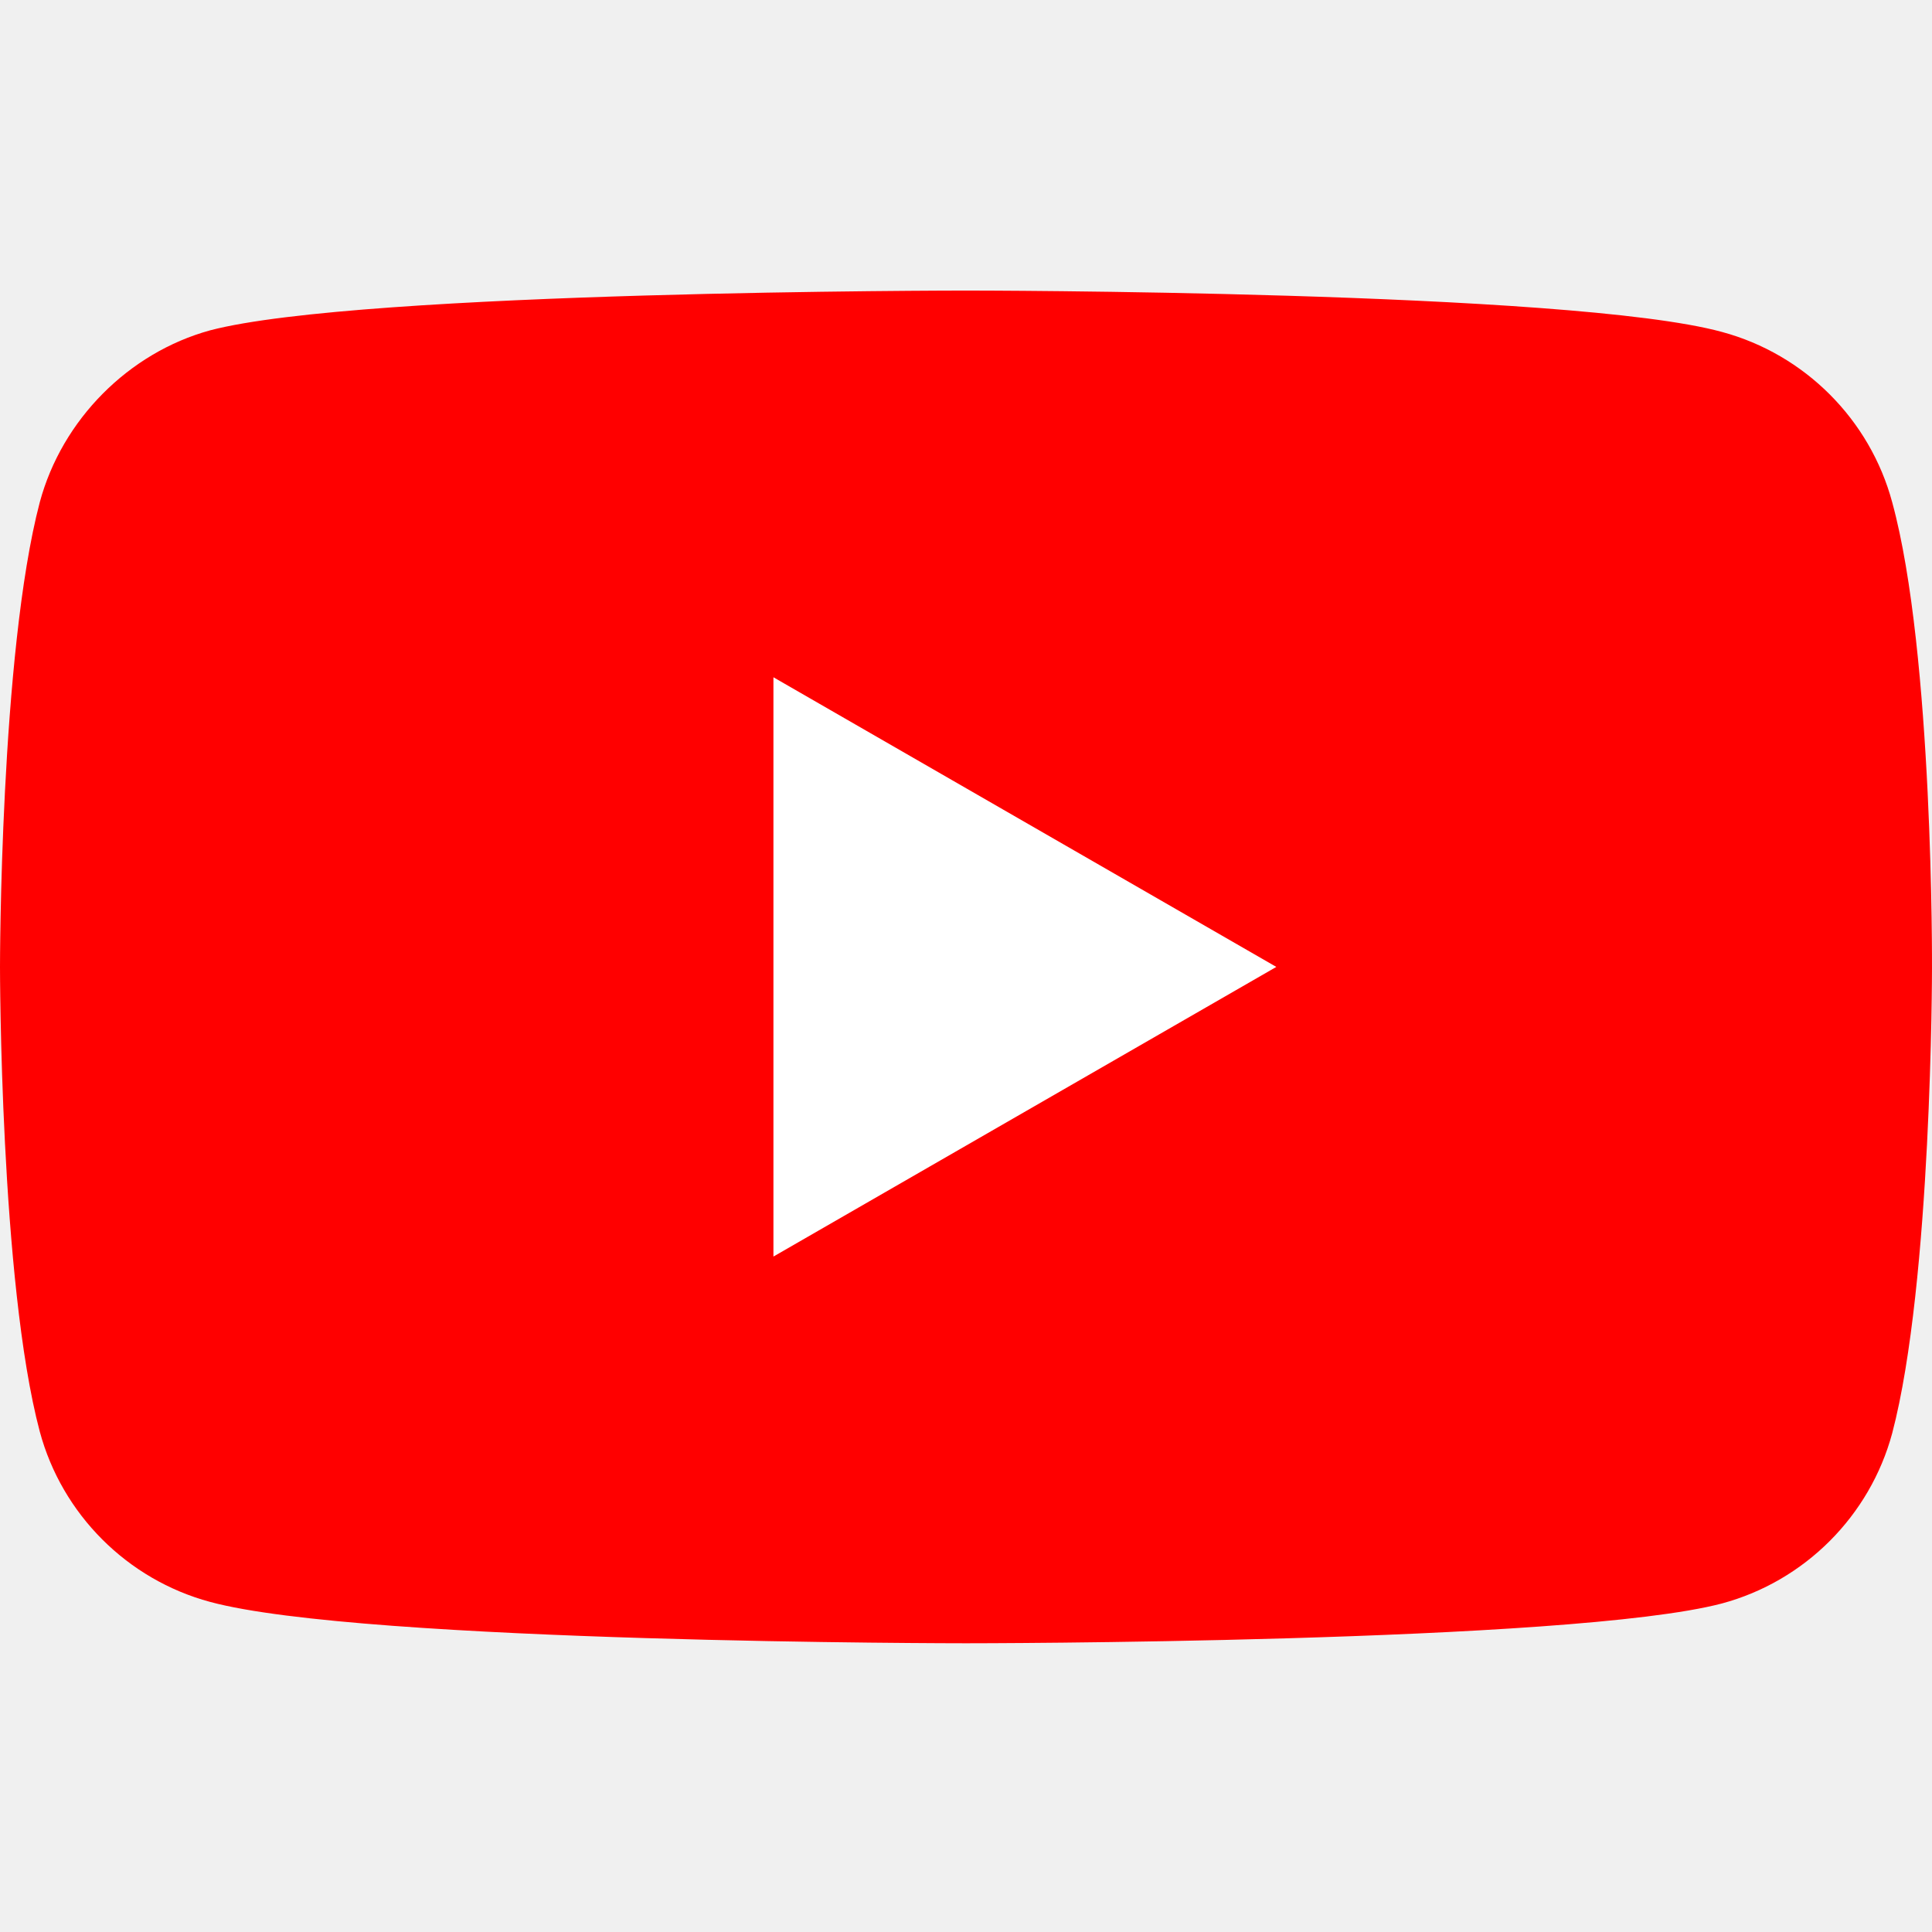
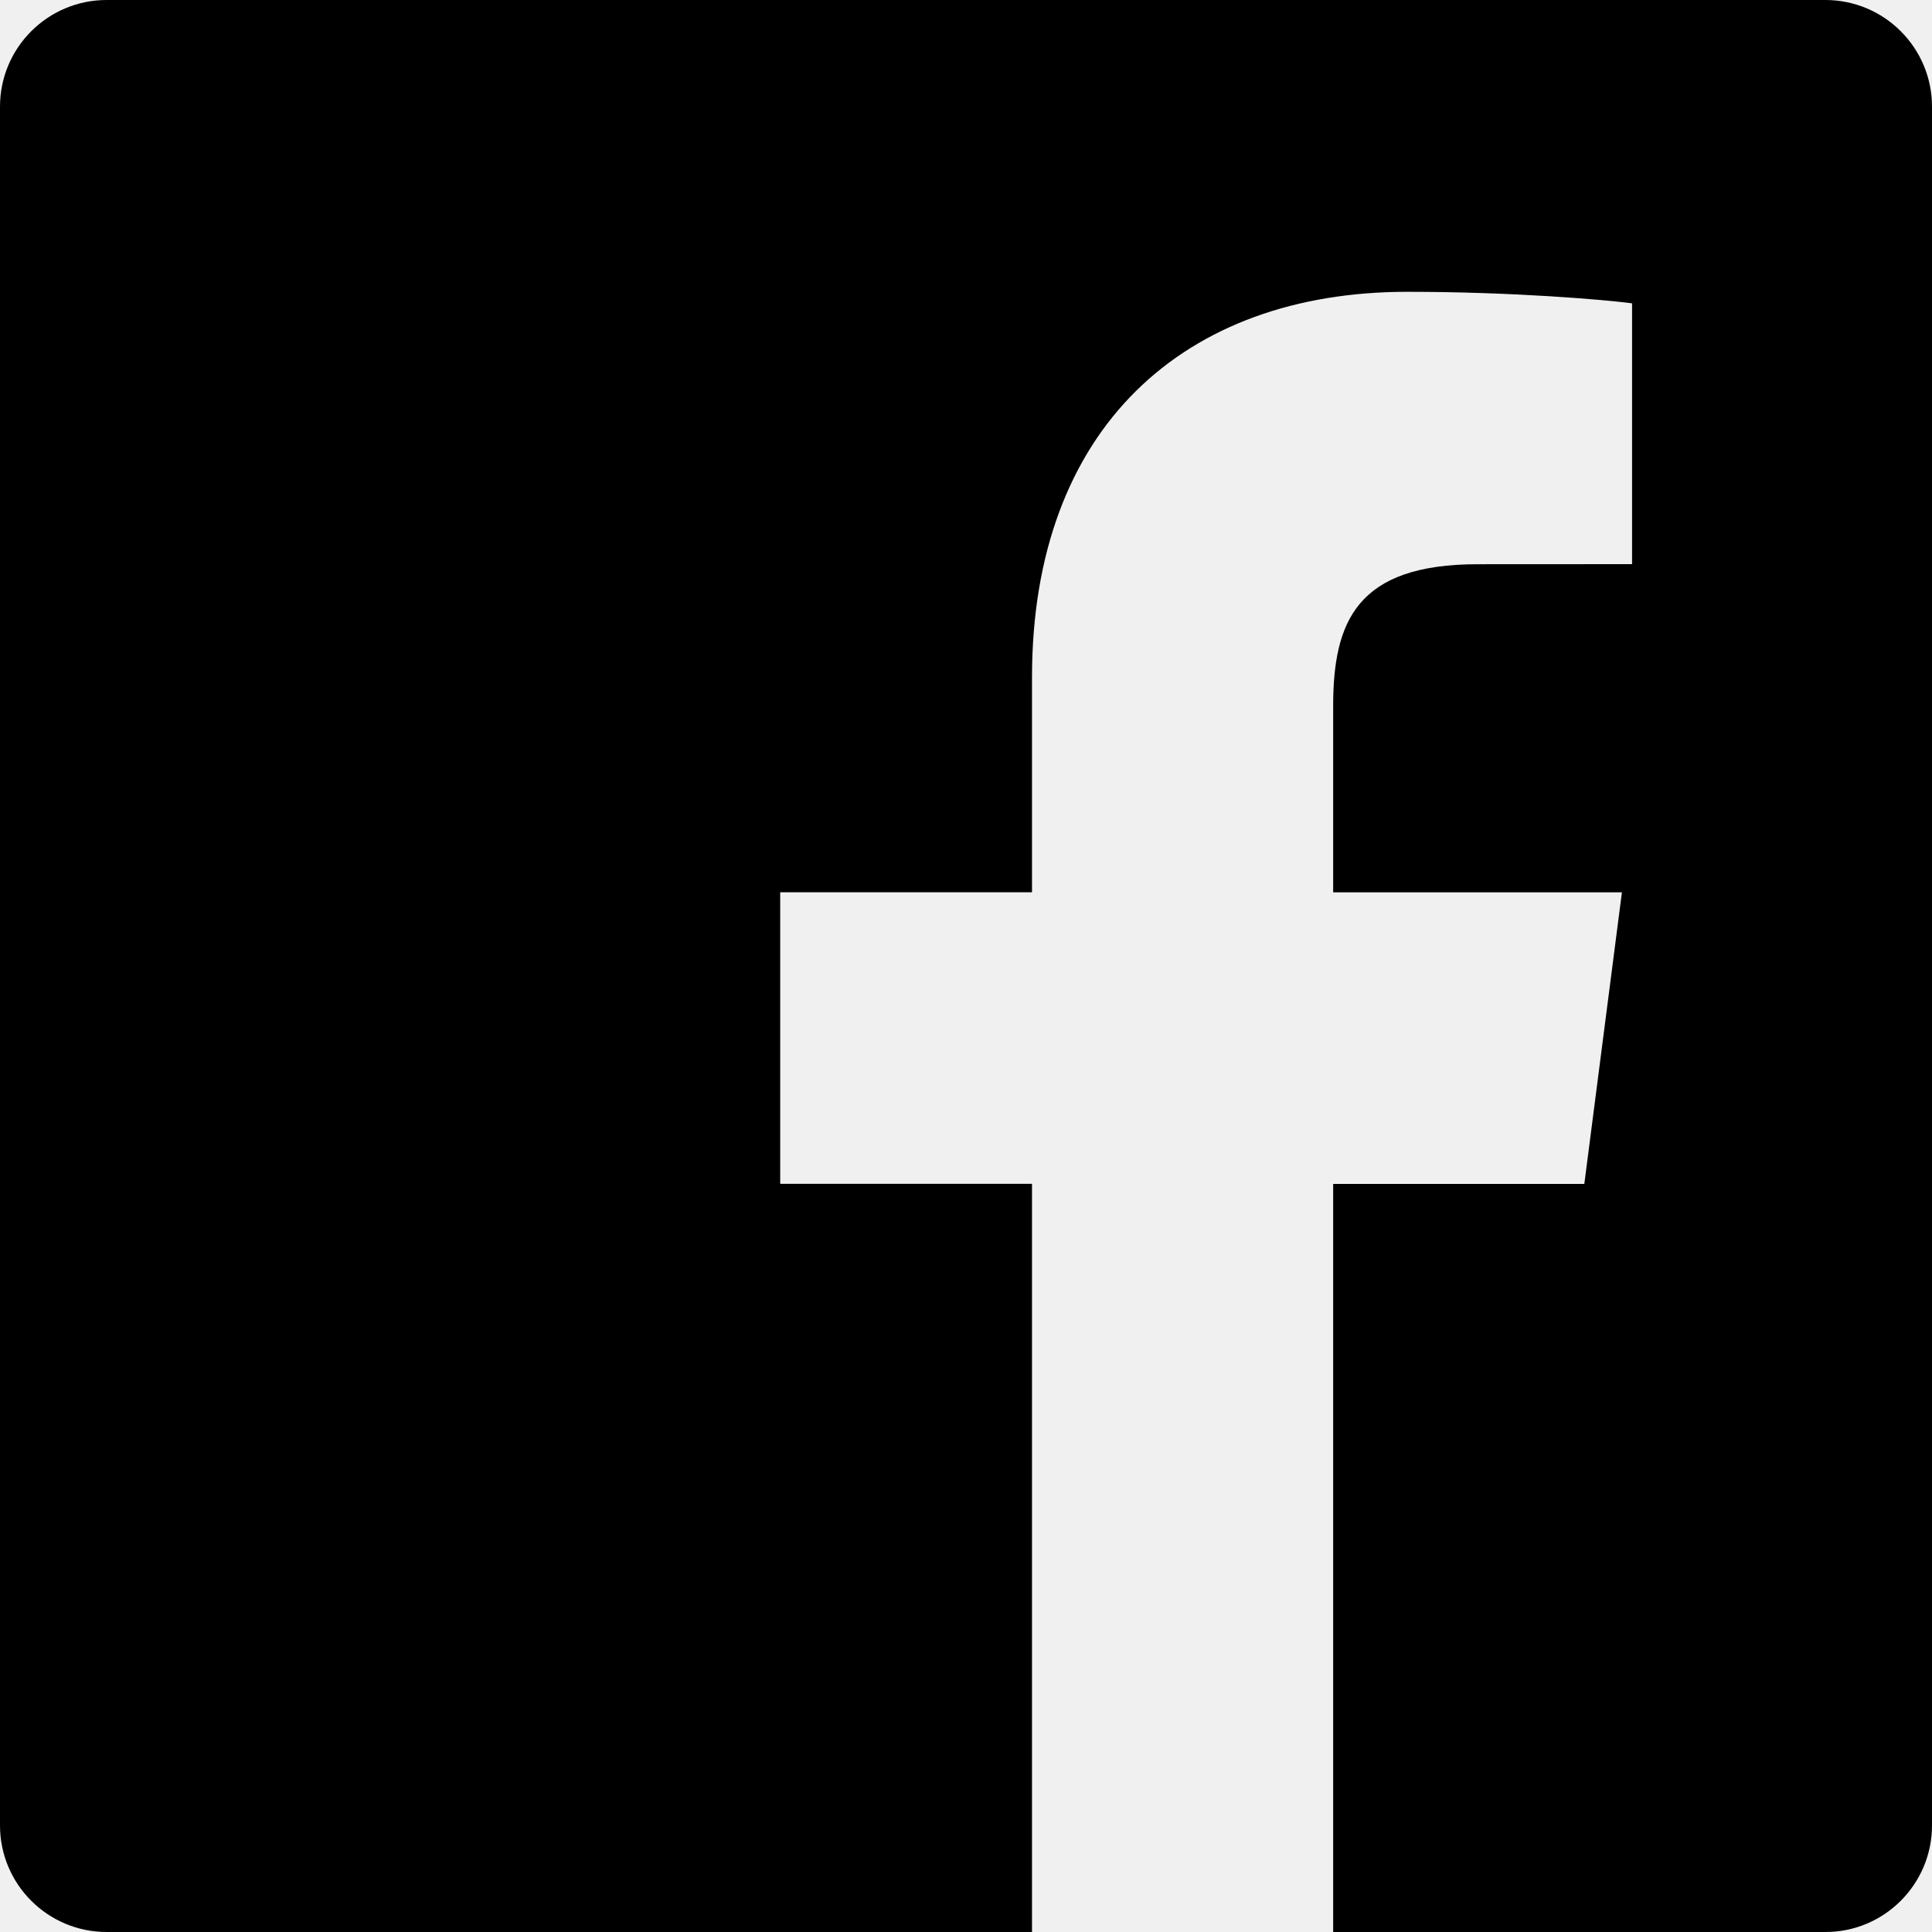
- <svg xmlns="http://www.w3.org/2000/svg" height="512pt" viewBox="0 -77 512.002 512" width="512pt">
-   <path d="m501.453 56.094c-5.902-21.934-23.195-39.223-45.125-45.129-40.066-10.965-200.332-10.965-200.332-10.965s-160.262 0-200.328 10.547c-21.508 5.902-39.223 23.617-45.125 45.547-10.543 40.062-10.543 123.148-10.543 123.148s0 83.504 10.543 123.148c5.906 21.93 23.195 39.223 45.129 45.129 40.484 10.965 200.328 10.965 200.328 10.965s160.262 0 200.328-10.547c21.934-5.902 39.223-23.195 45.129-45.125 10.543-40.066 10.543-123.148 10.543-123.148s.422-83.508-10.547-123.57zm0 0" fill="#f00" />
-   <path d="m204.969 256 133.27-76.758-133.27-76.758zm0 0" fill="#fff" />
+ <svg xmlns="http://www.w3.org/2000/svg" width="24" height="24" viewBox="0 0 24 24">
+   <path d="M22.675 0h-21.35c-.732 0-1.325.593-1.325 1.325v21.351c0 .731.593 1.324 1.325 1.324h11.495v-9.294h-3.128v-3.622h3.128v-2.671c0-3.1 1.893-4.788 4.659-4.788 1.325 0 2.463.099 2.795.143v3.24l-1.918.001c-1.504 0-1.795.715-1.795 1.763v2.313h3.587l-.467 3.622h-3.12v9.293h6.116c.73 0 1.323-.593 1.323-1.325v-21.35c0-.732-.593-1.325-1.325-1.325z" />
</svg>
